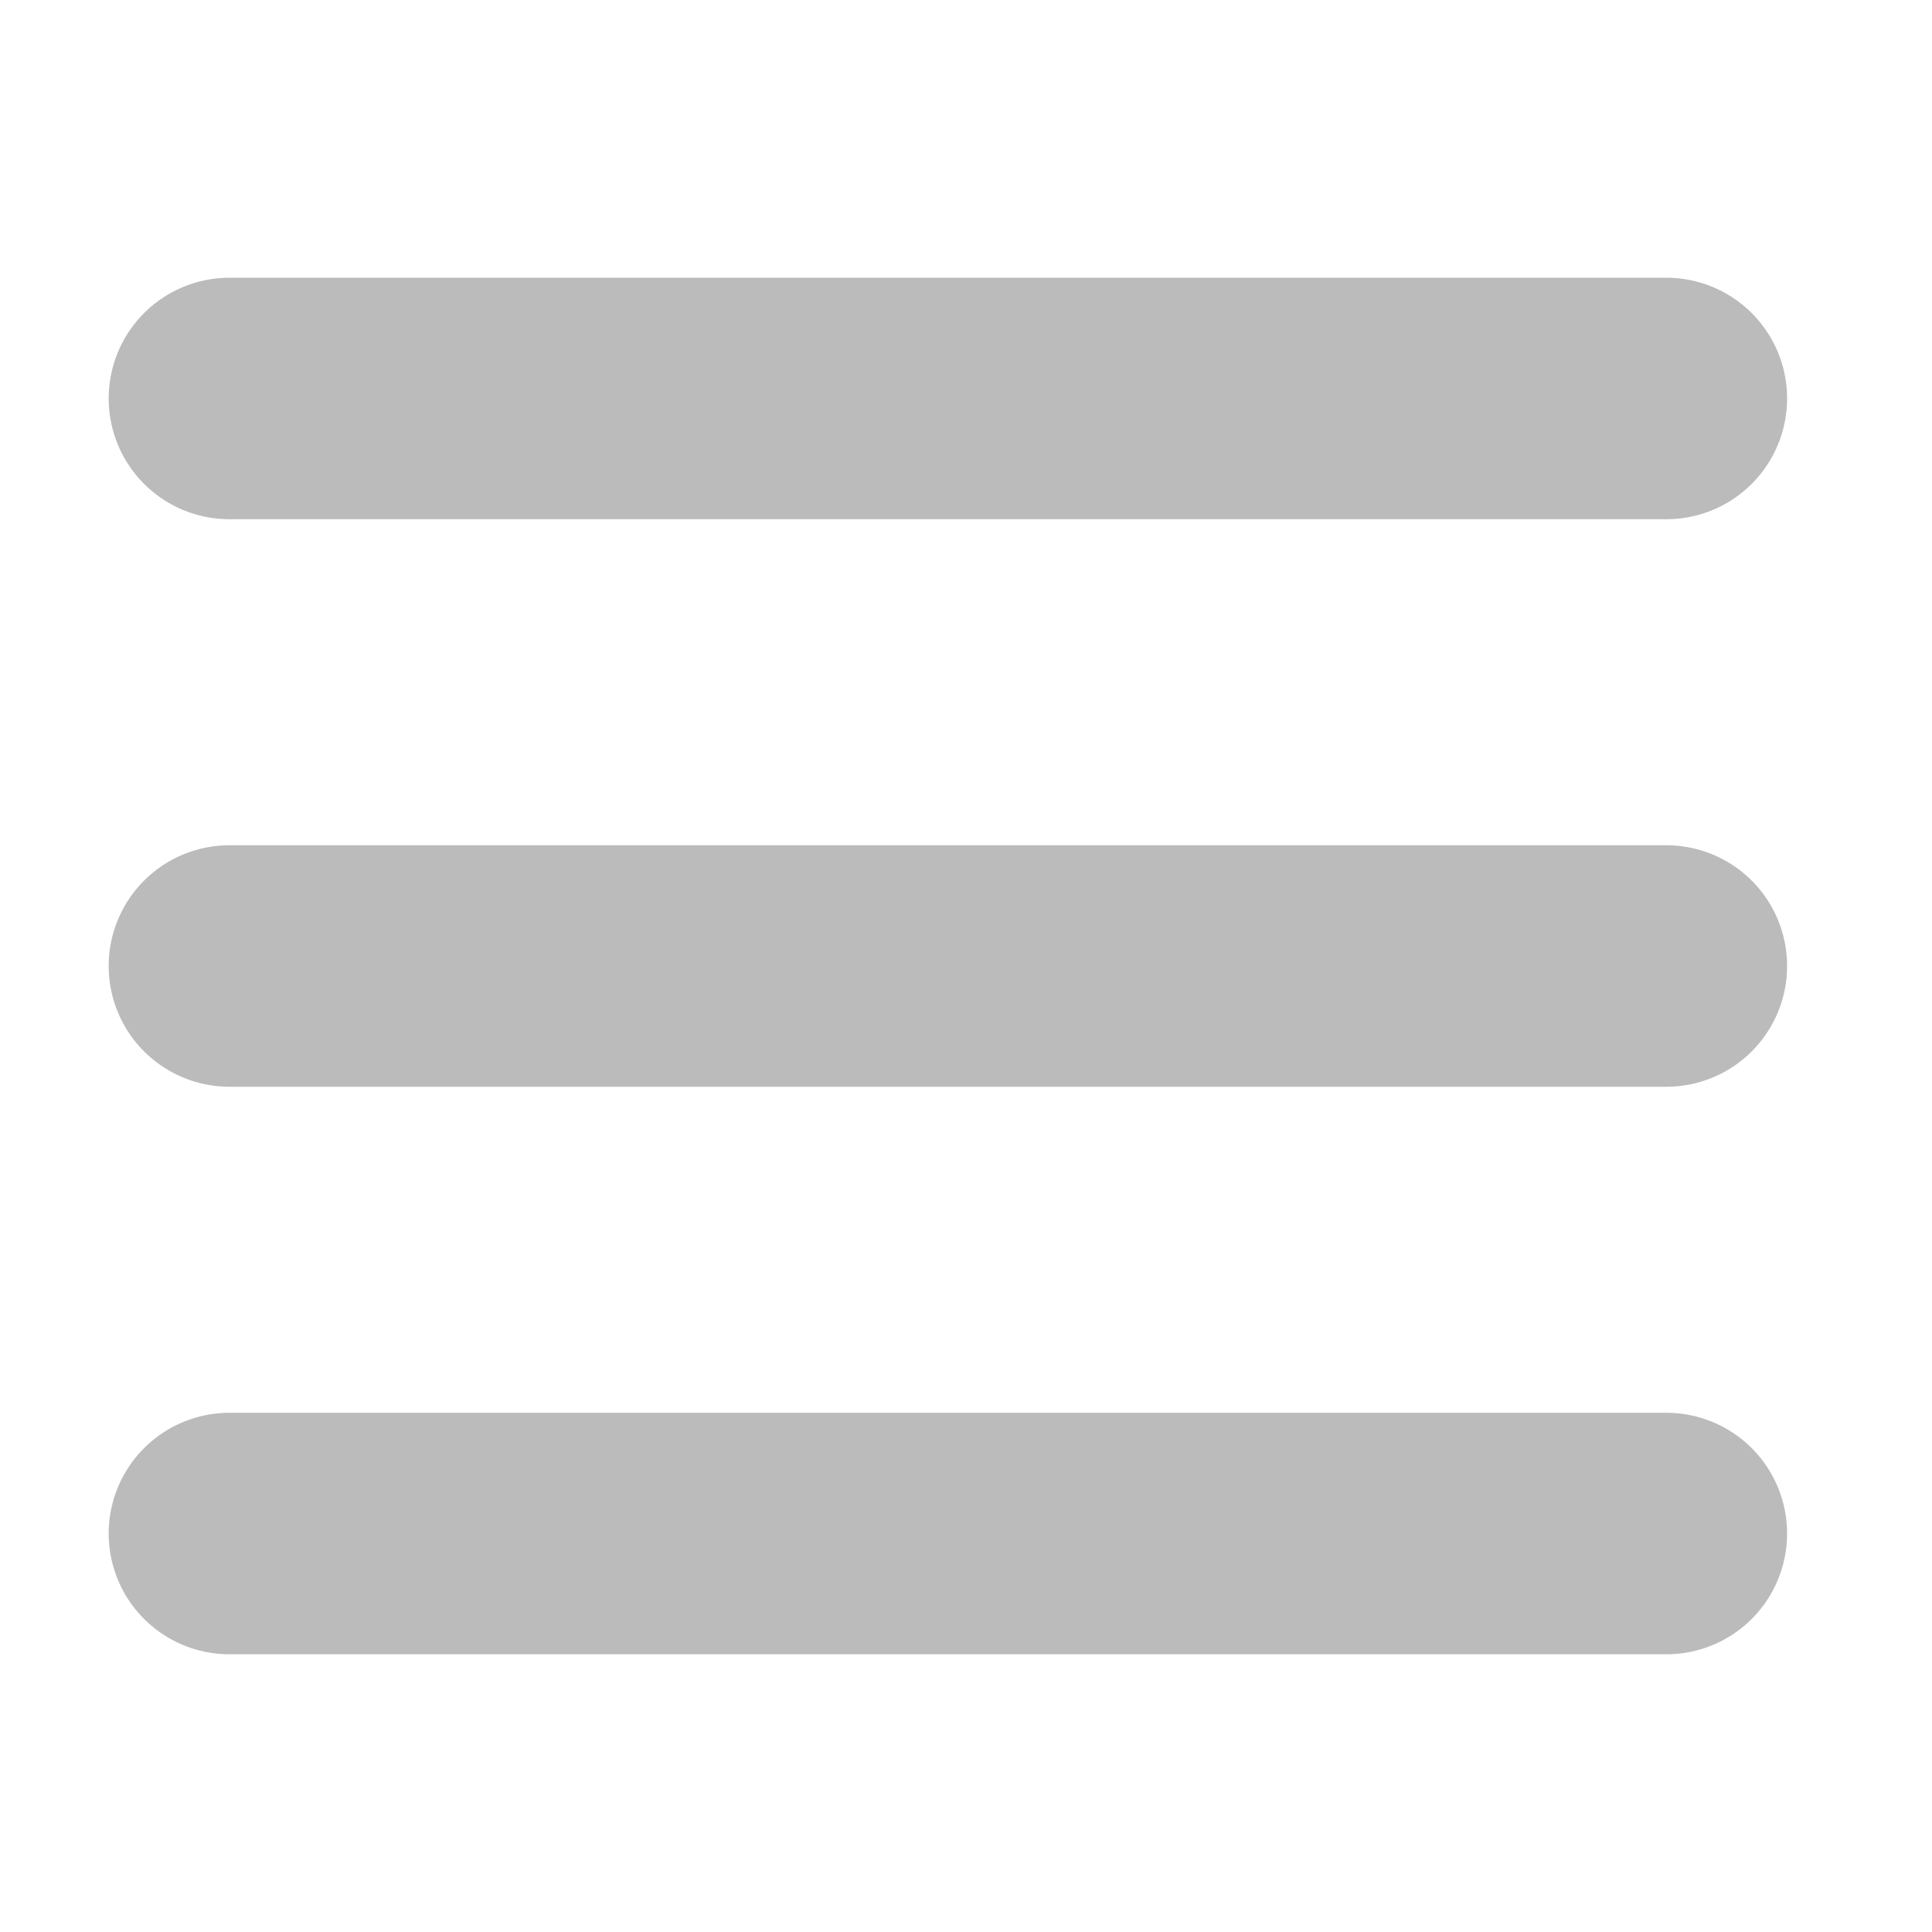
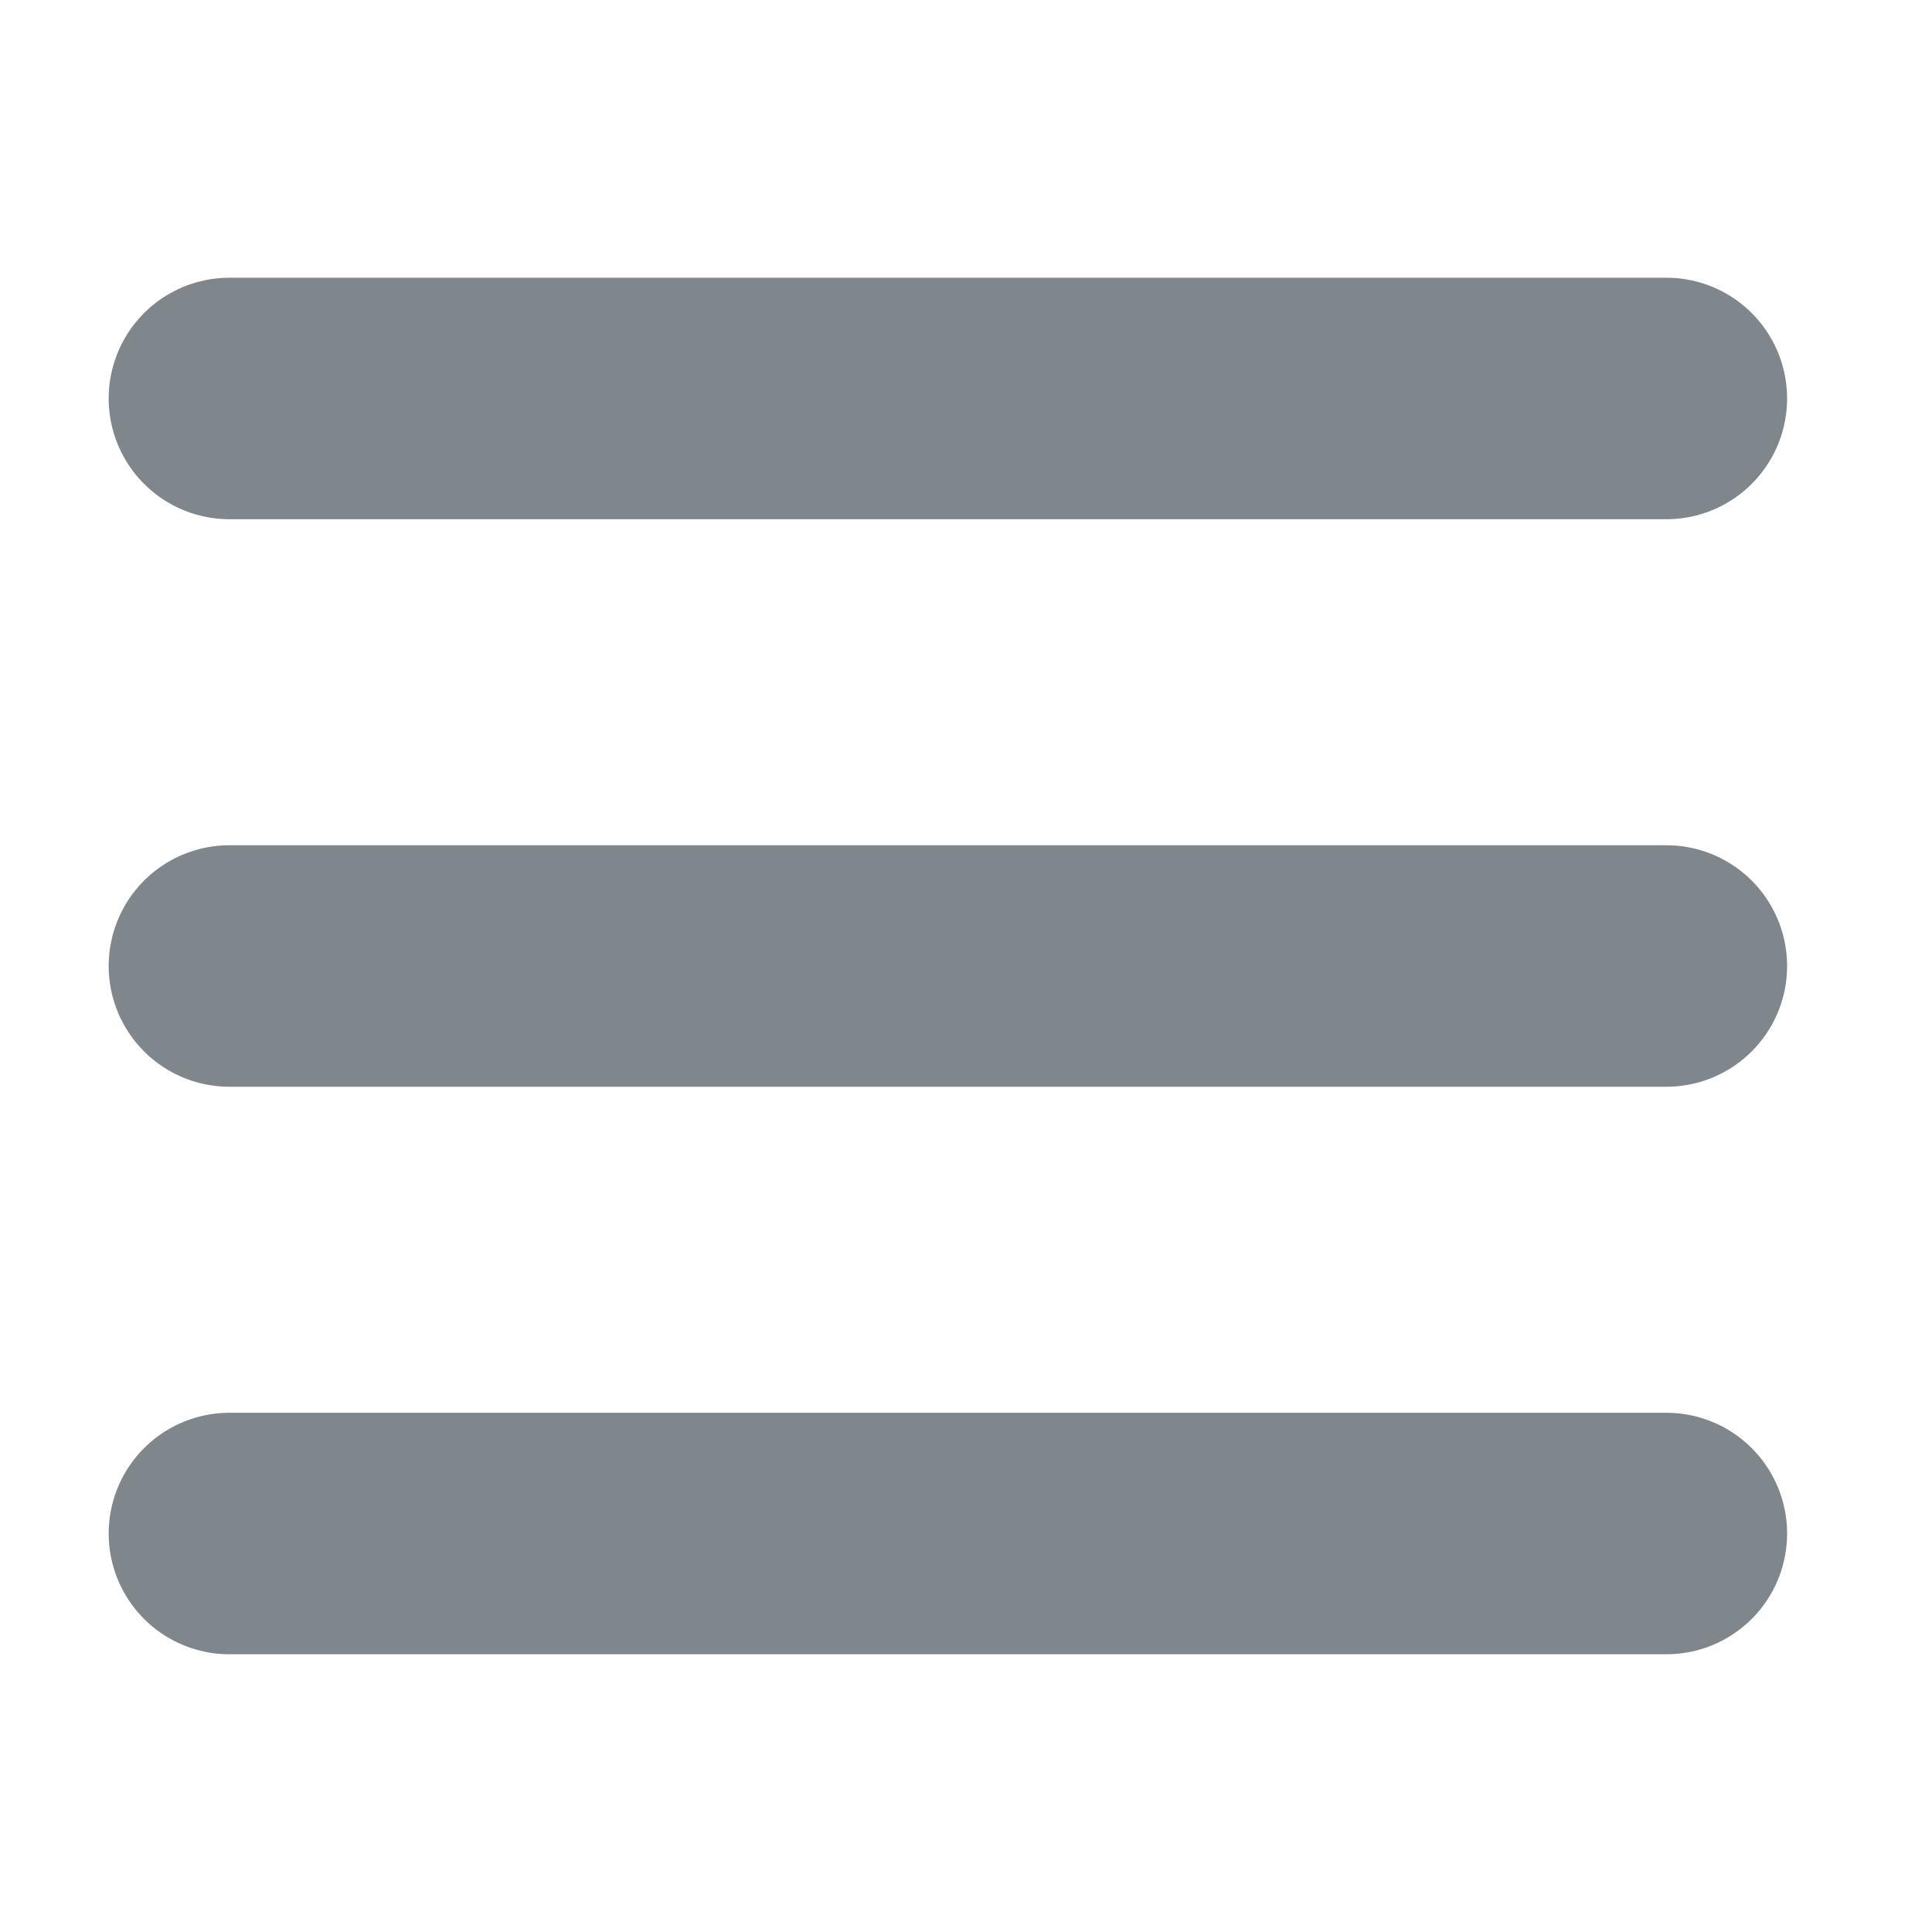
<svg xmlns="http://www.w3.org/2000/svg" version="1.1" id="Ebene_1" x="0px" y="0px" width="16px" height="16px" viewBox="0 0 16 16" style="enable-background:new 0 0 16 16;" xml:space="preserve">
  <style type="text/css">
- 	.st0{fill:none;stroke:#BBBBBB;stroke-width:2;stroke-linecap:round;stroke-miterlimit:10;}
+ 	.st0{fill:none;stroke:#7f878d;stroke-width:2;stroke-linecap:round;stroke-miterlimit:10;}
</style>
  <line class="st0" x1="1.9" y1="3.3" x2="13.8" y2="3.3" />
  <line class="st0" x1="1.9" y1="8" x2="13.8" y2="8" />
  <line class="st0" x1="1.9" y1="12.7" x2="13.8" y2="12.7" />
</svg>
